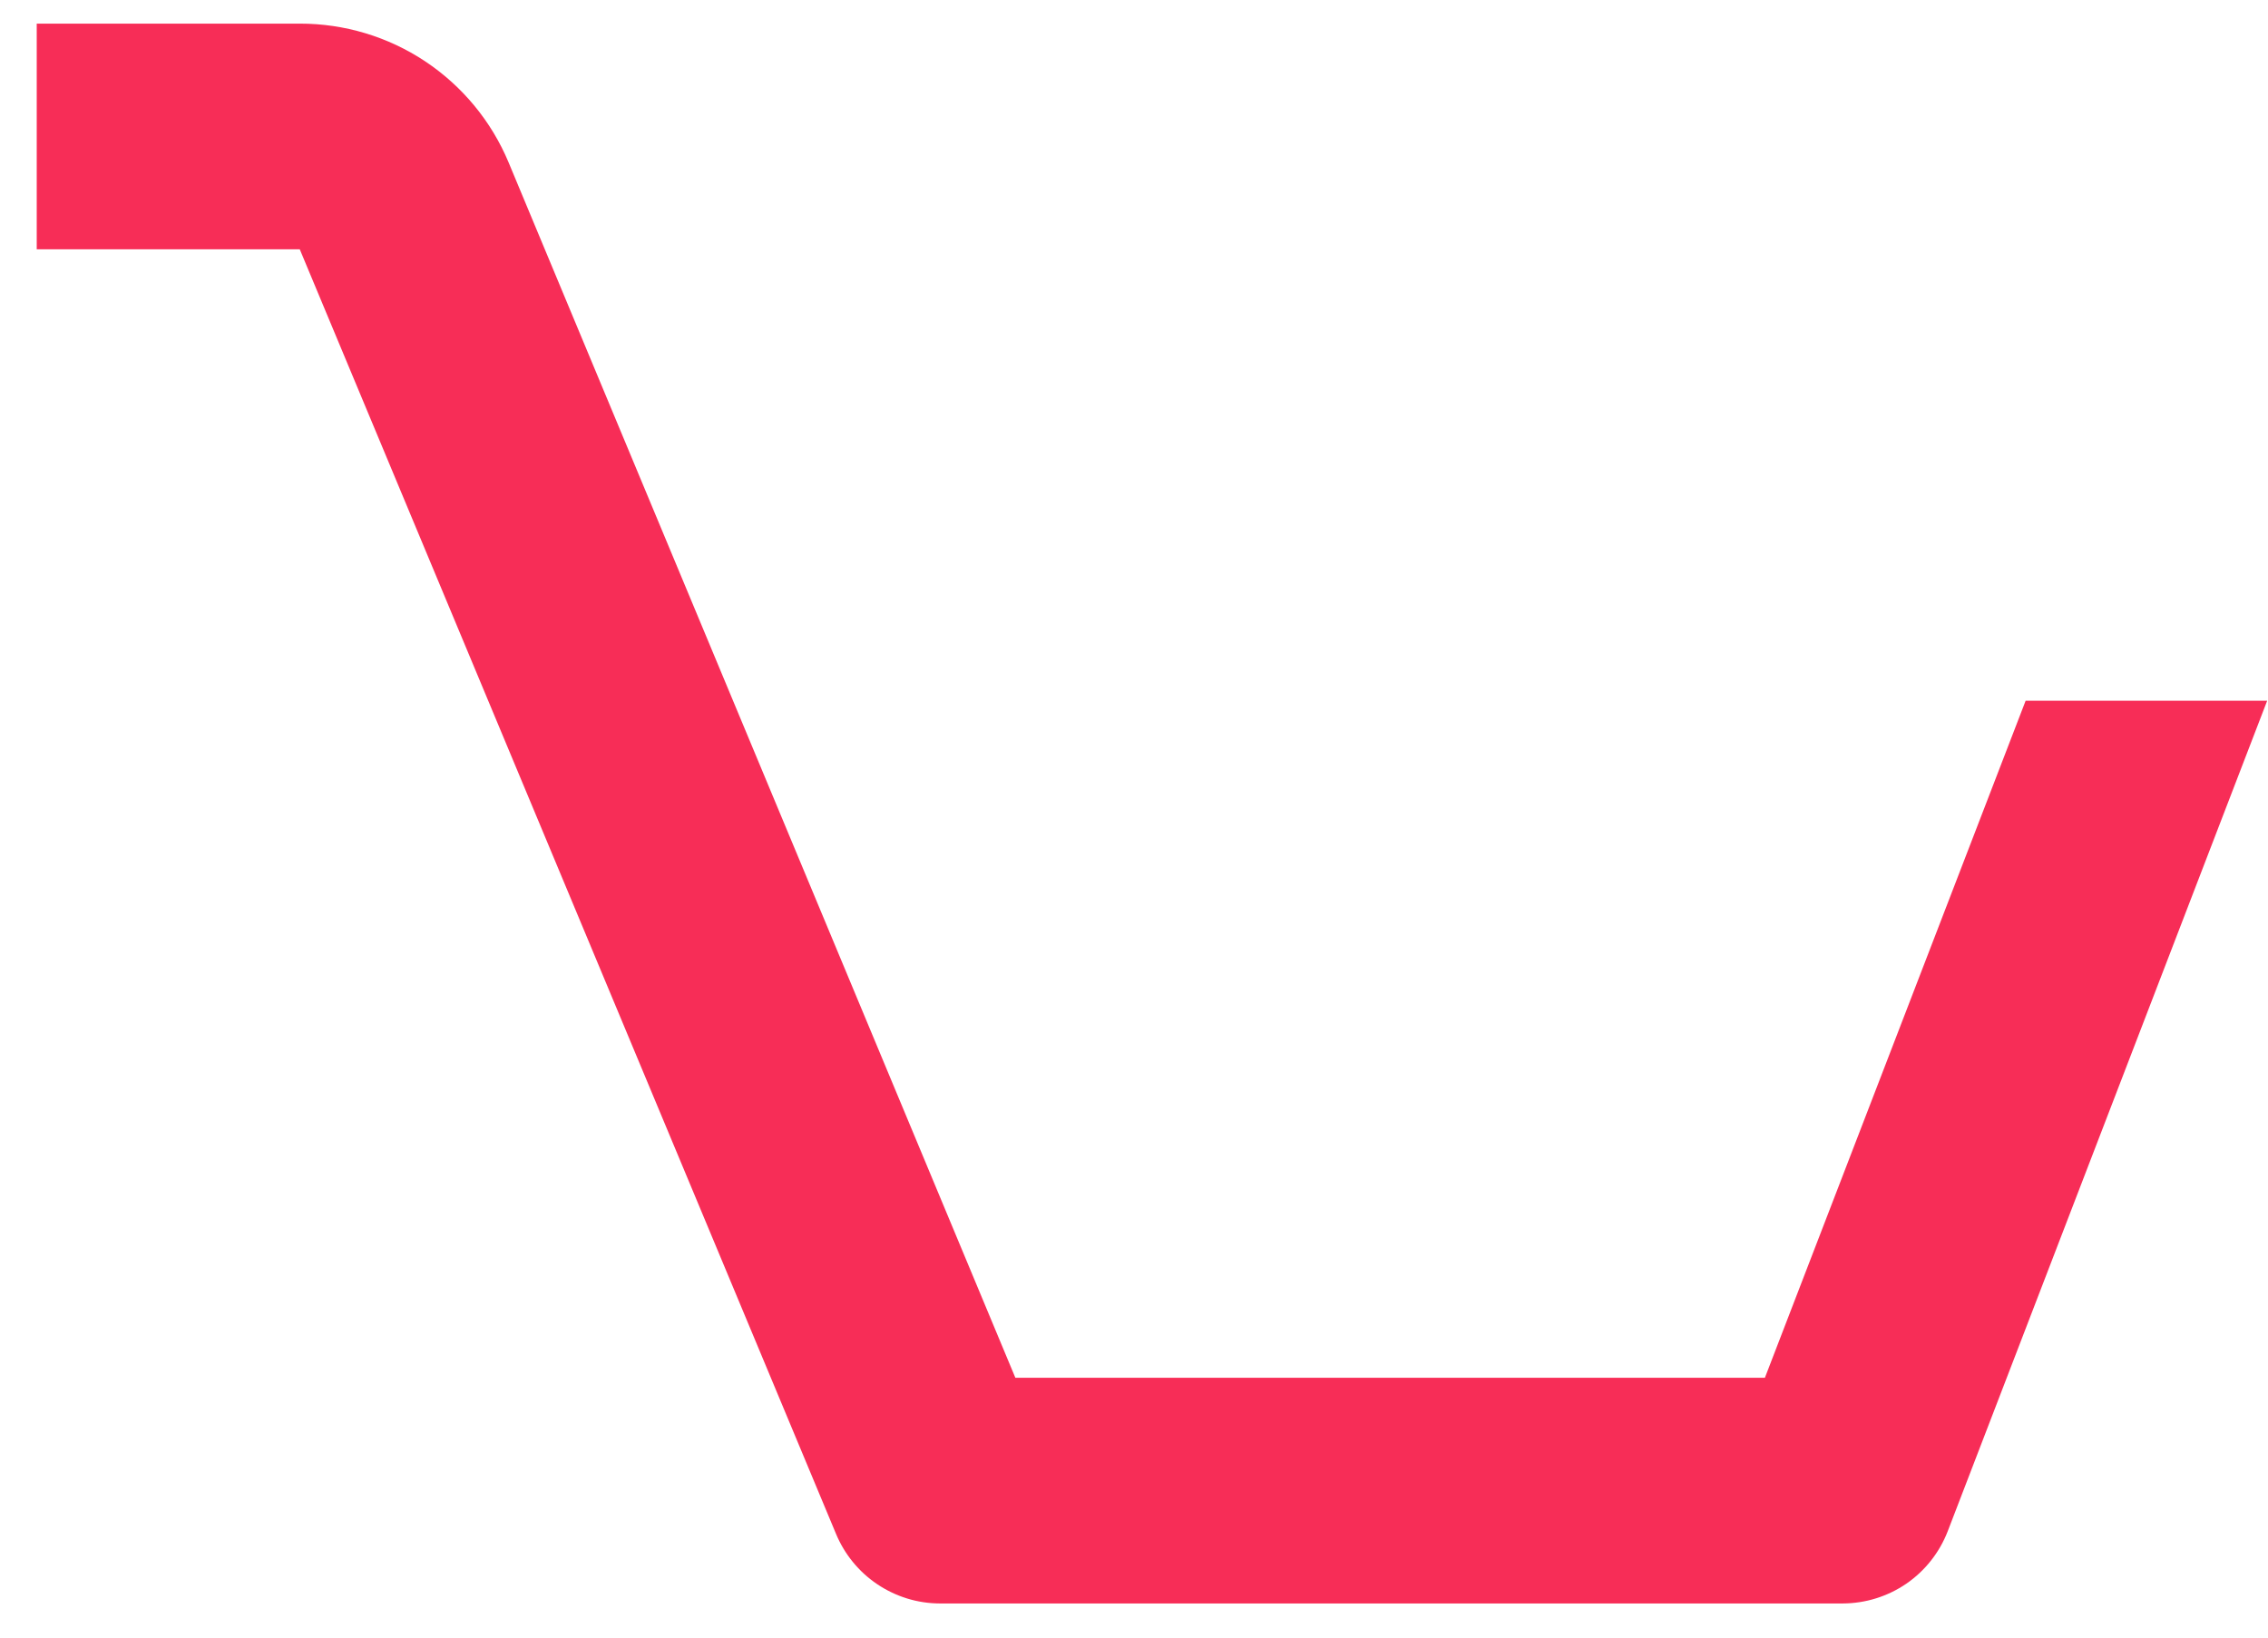
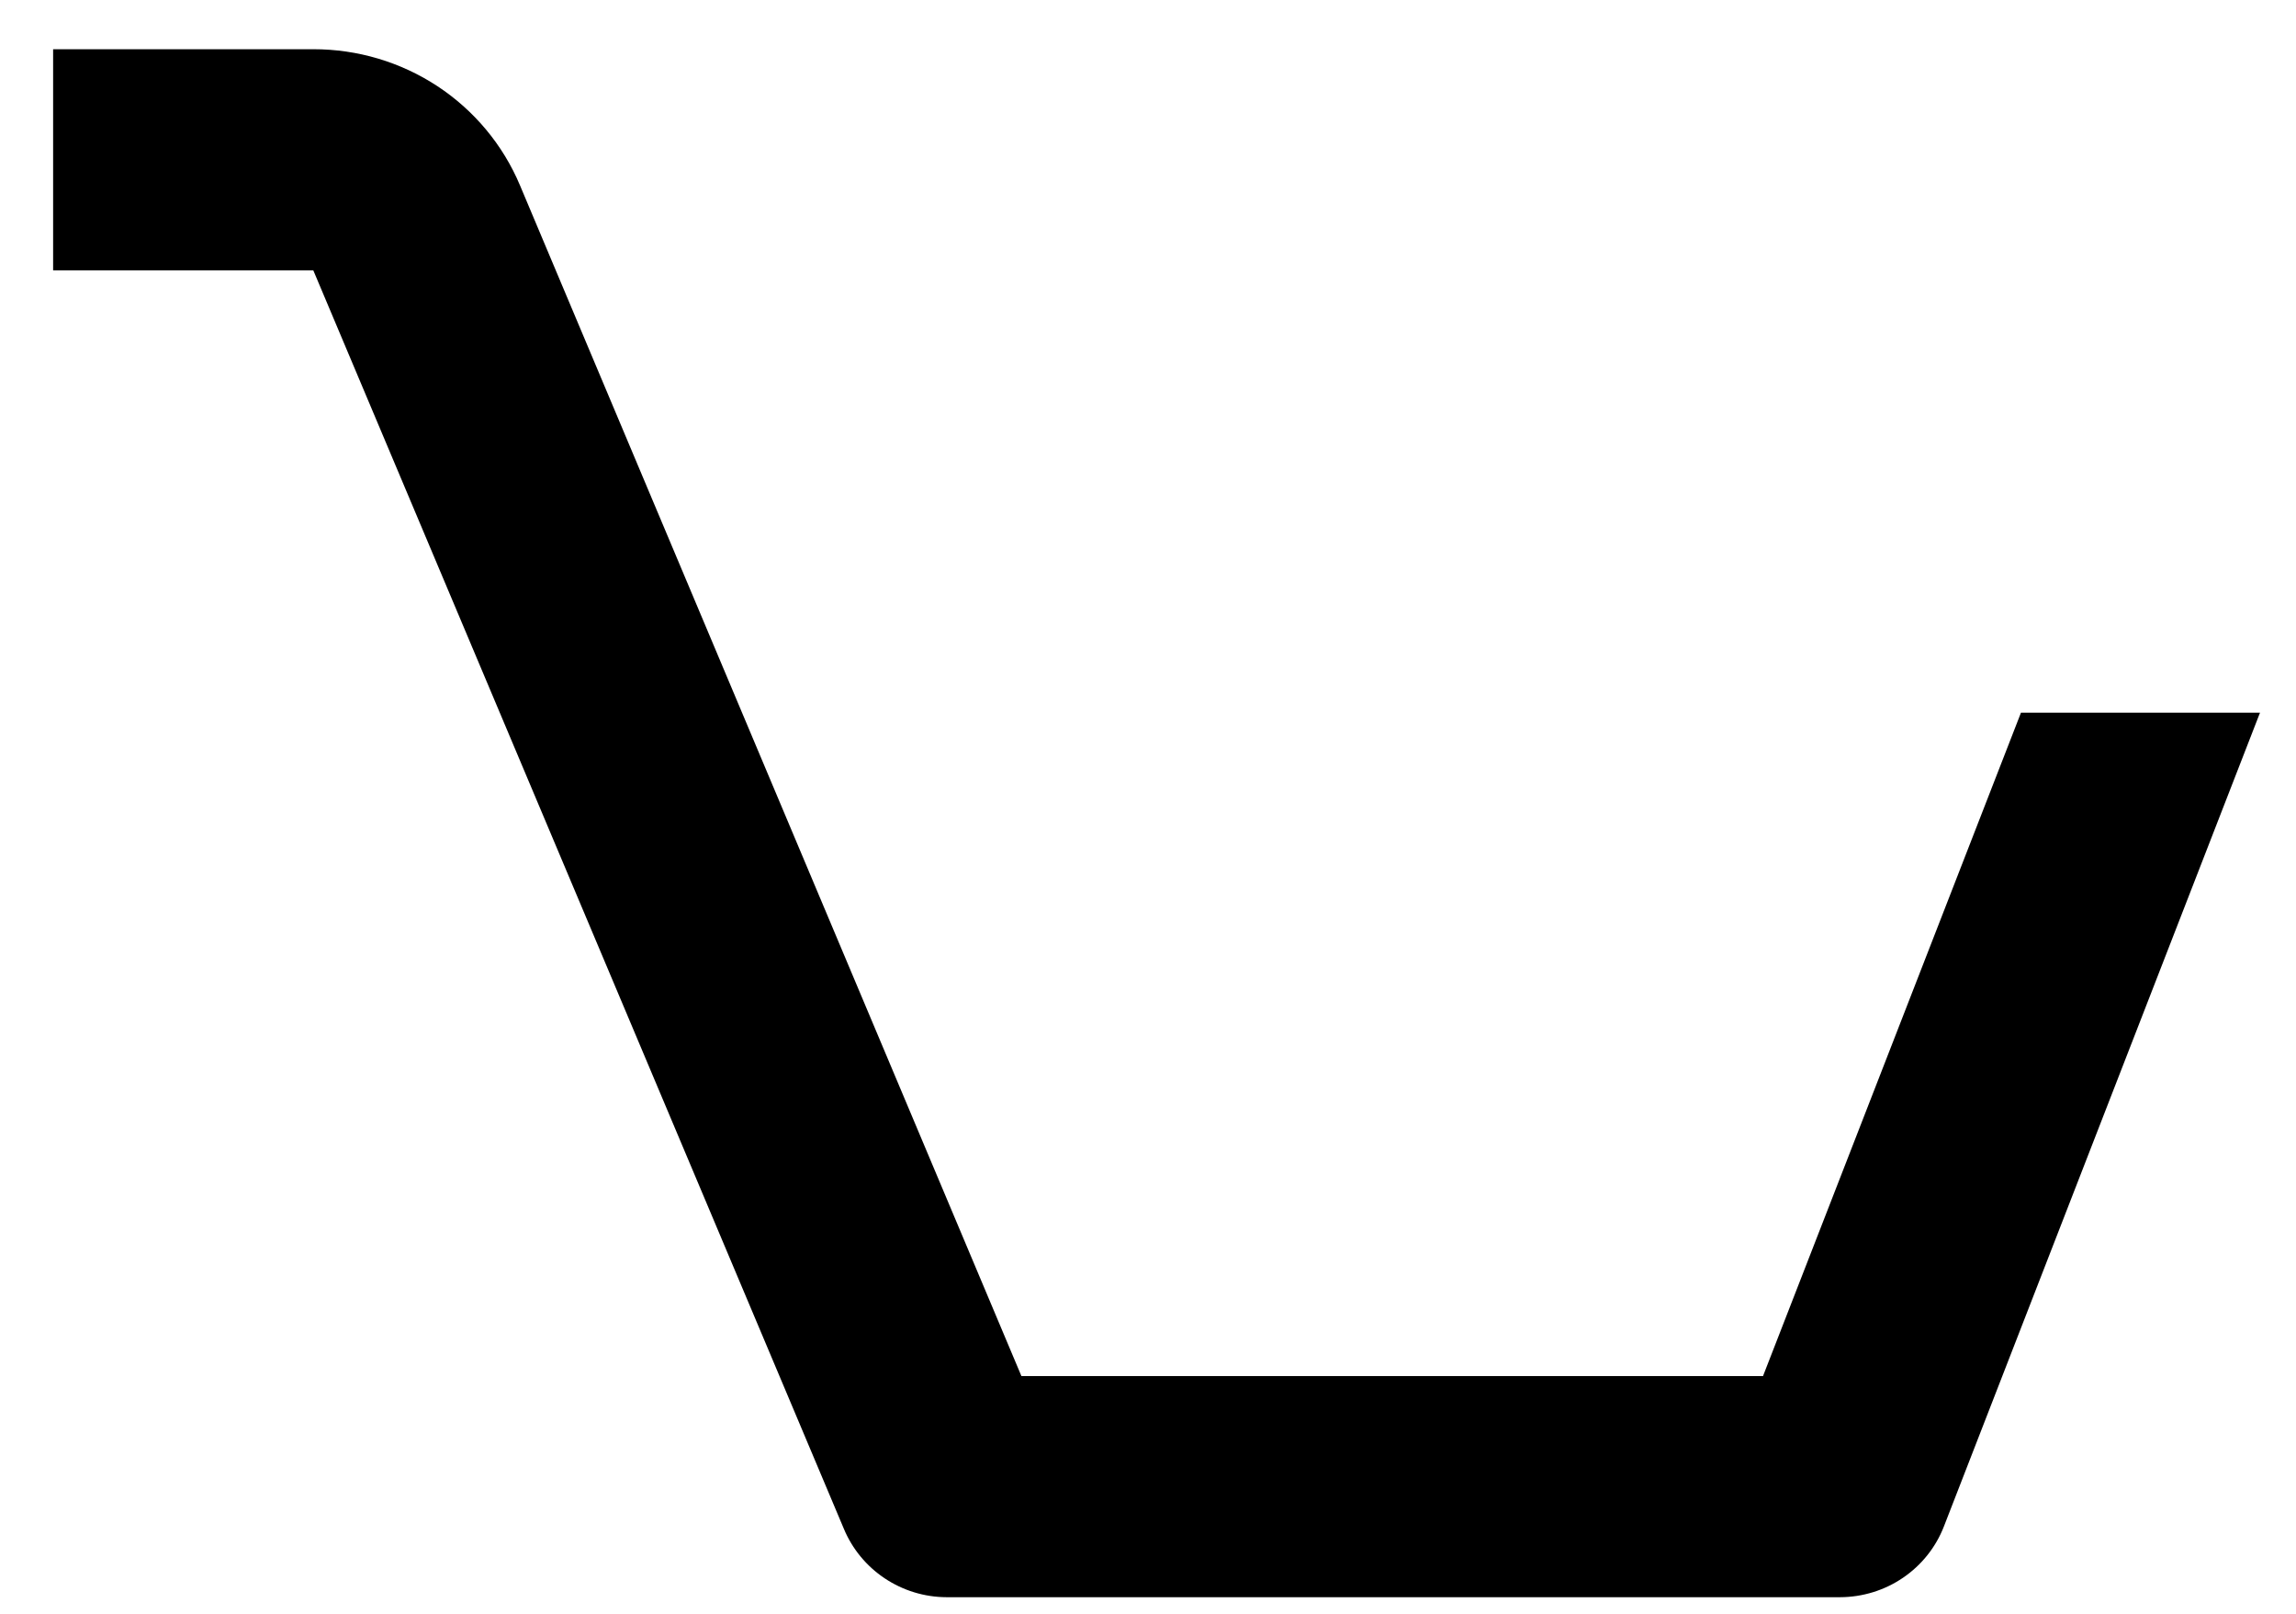
- <svg xmlns="http://www.w3.org/2000/svg" width="36" height="26" viewBox="0 0 36 26" fill="none">
-   <path d="M14.917 25.458H29.25C29.611 25.457 29.963 25.347 30.261 25.143C30.558 24.938 30.786 24.648 30.916 24.312L35.987 11.125H32.153L28.014 21.875H16.117L8.073 2.579C7.8 1.925 7.339 1.367 6.749 0.974C6.159 0.582 5.466 0.374 4.758 0.375H0.583V3.958H4.758L13.268 24.348C13.403 24.675 13.631 24.955 13.924 25.152C14.218 25.35 14.563 25.457 14.917 25.458Z" fill="#F72D57" />
+ <svg xmlns="http://www.w3.org/2000/svg" width="37" height="26" viewBox="0 0 37 26" fill="none">
+   <path d="M15.254 25.733H29.652C30.015 25.732 30.369 25.623 30.668 25.419C30.966 25.216 31.196 24.928 31.326 24.593L36.42 11.482H32.568L28.411 22.17H16.46L8.379 2.985C8.105 2.334 7.642 1.779 7.05 1.389C6.457 0.999 5.761 0.792 5.049 0.793H0.856V4.356H5.049L13.598 24.629C13.733 24.954 13.963 25.233 14.257 25.429C14.552 25.626 14.899 25.732 15.254 25.733Z" fill="black" />
</svg>
